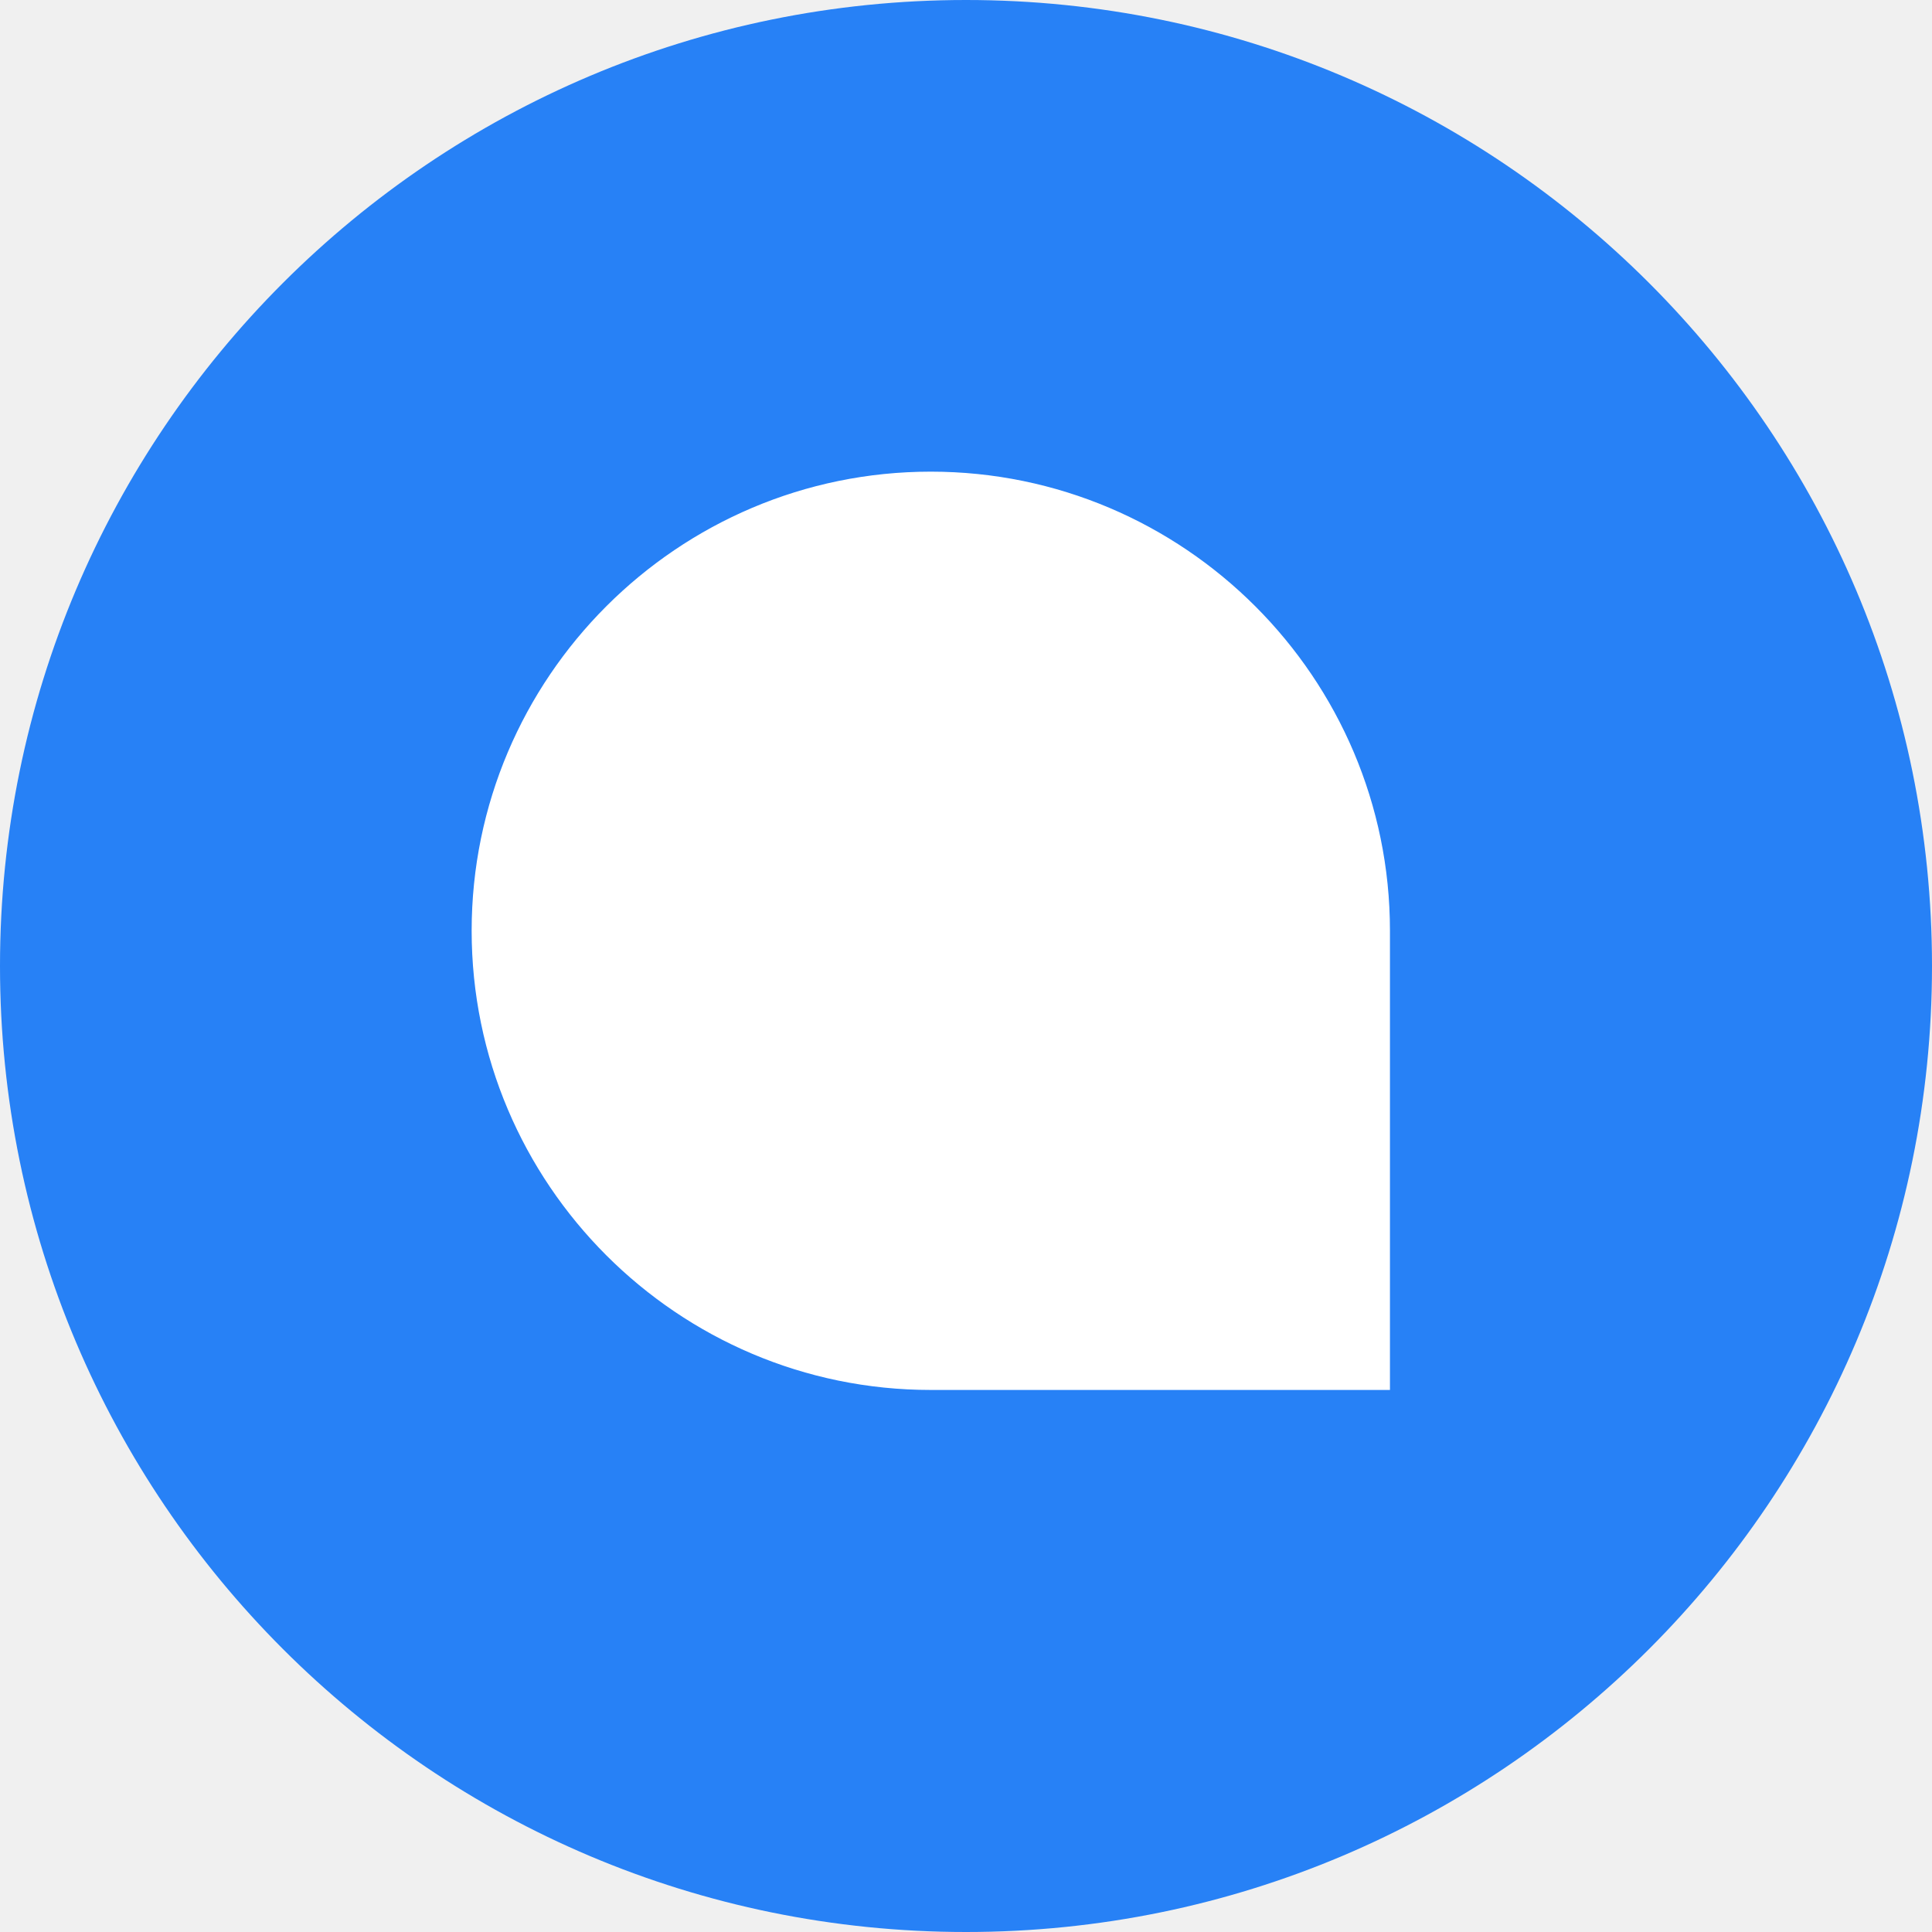
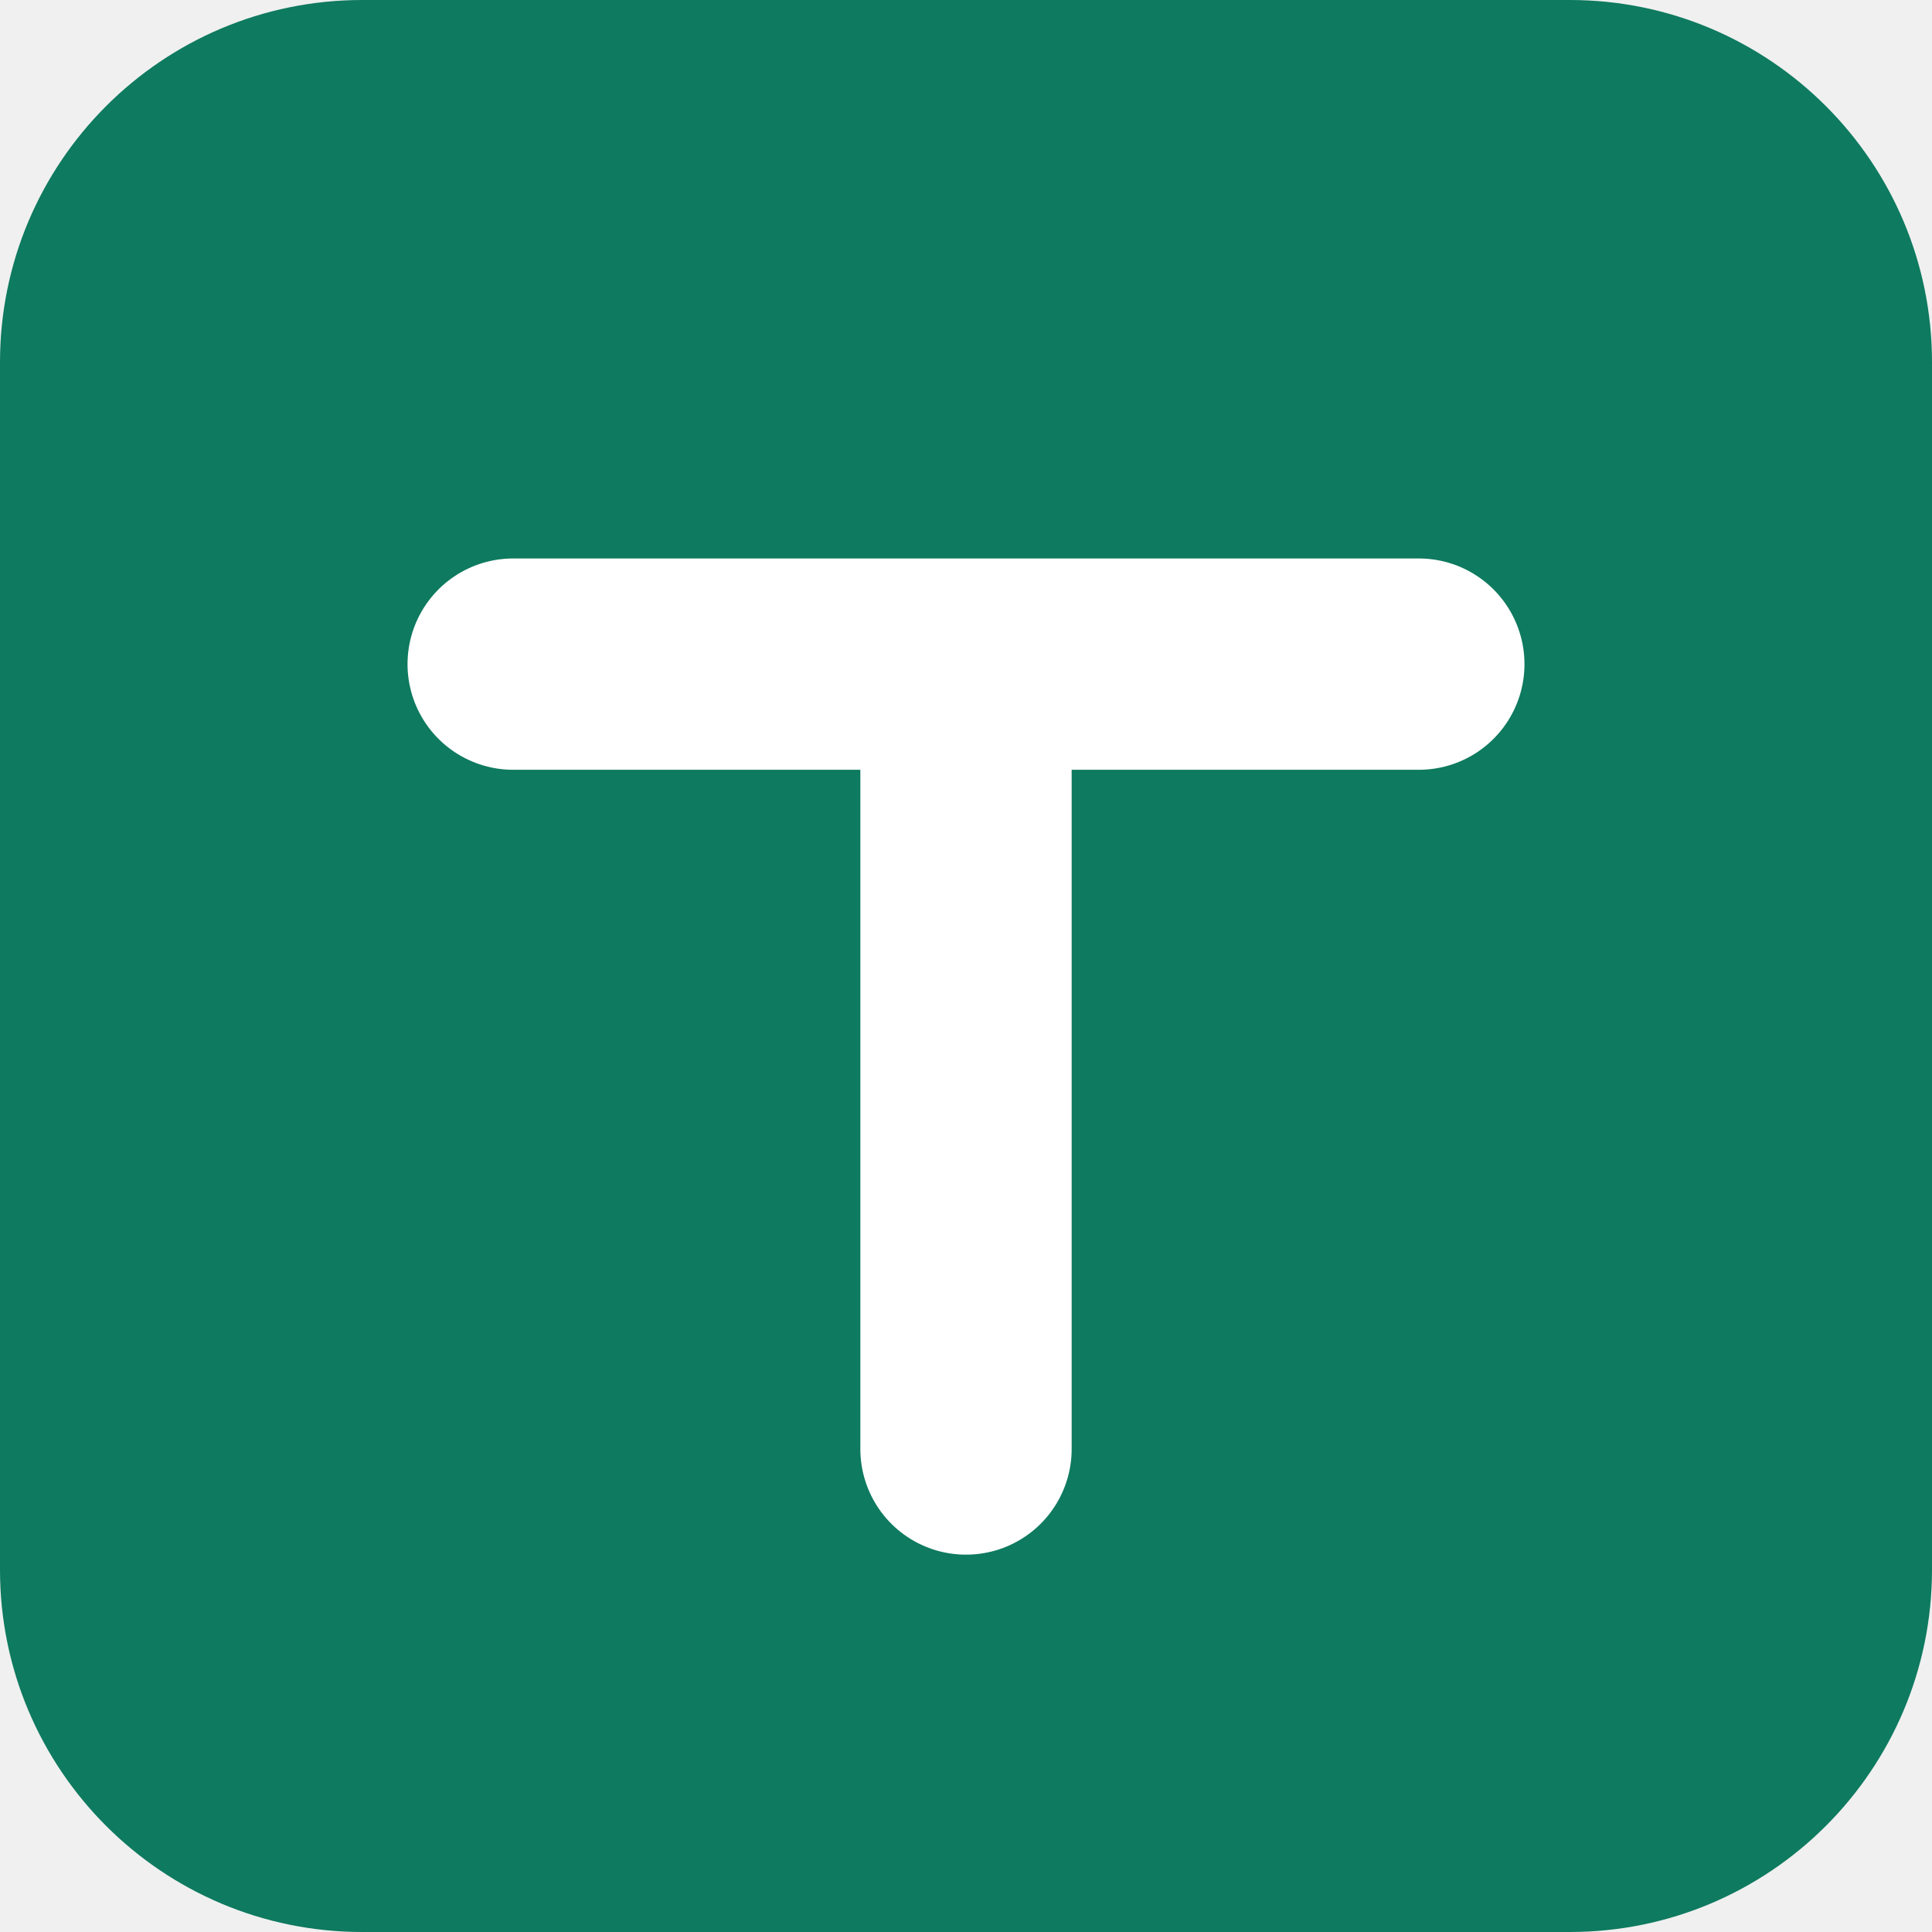
- <svg xmlns="http://www.w3.org/2000/svg" width="16" height="16" viewBox="0 0 16 16" fill="none">
-   <g clip-path="url(#woot-logo-clip-2342424e23u32098)">
-     <path d="M8 16C12.418 16 16 12.418 16 8C16 3.582 12.418 0 8 0C3.582 0 0 3.582 0 8C0 12.418 3.582 16 8 16Z" fill="#2781F6" />
-     <path d="M11.417 11.417H7.708C5.664 11.417 4 9.753 4 7.708C4 5.664 5.664 4 7.708 4C9.753 4 11.417 5.664 11.417 7.708V11.417Z" fill="white" stroke="white" stroke-width="0.188" />
-   </g>
-   <defs>
-     <clipPath id="woot-logo-clip-2342424e23u32098">
-       <rect width="16" height="16" fill="white" />
-     </clipPath>
-   </defs>
+ <svg xmlns="http://www.w3.org/2000/svg" viewBox="0 0 512 512" role="img" aria-label="Tuntas">
+   <rect width="512" height="512" rx="96" fill="#0E7A5F" />
+   <path d="M136 176h240M256 176v208" stroke="#FFFFFF" stroke-width="56" stroke-linecap="round" />
</svg>
